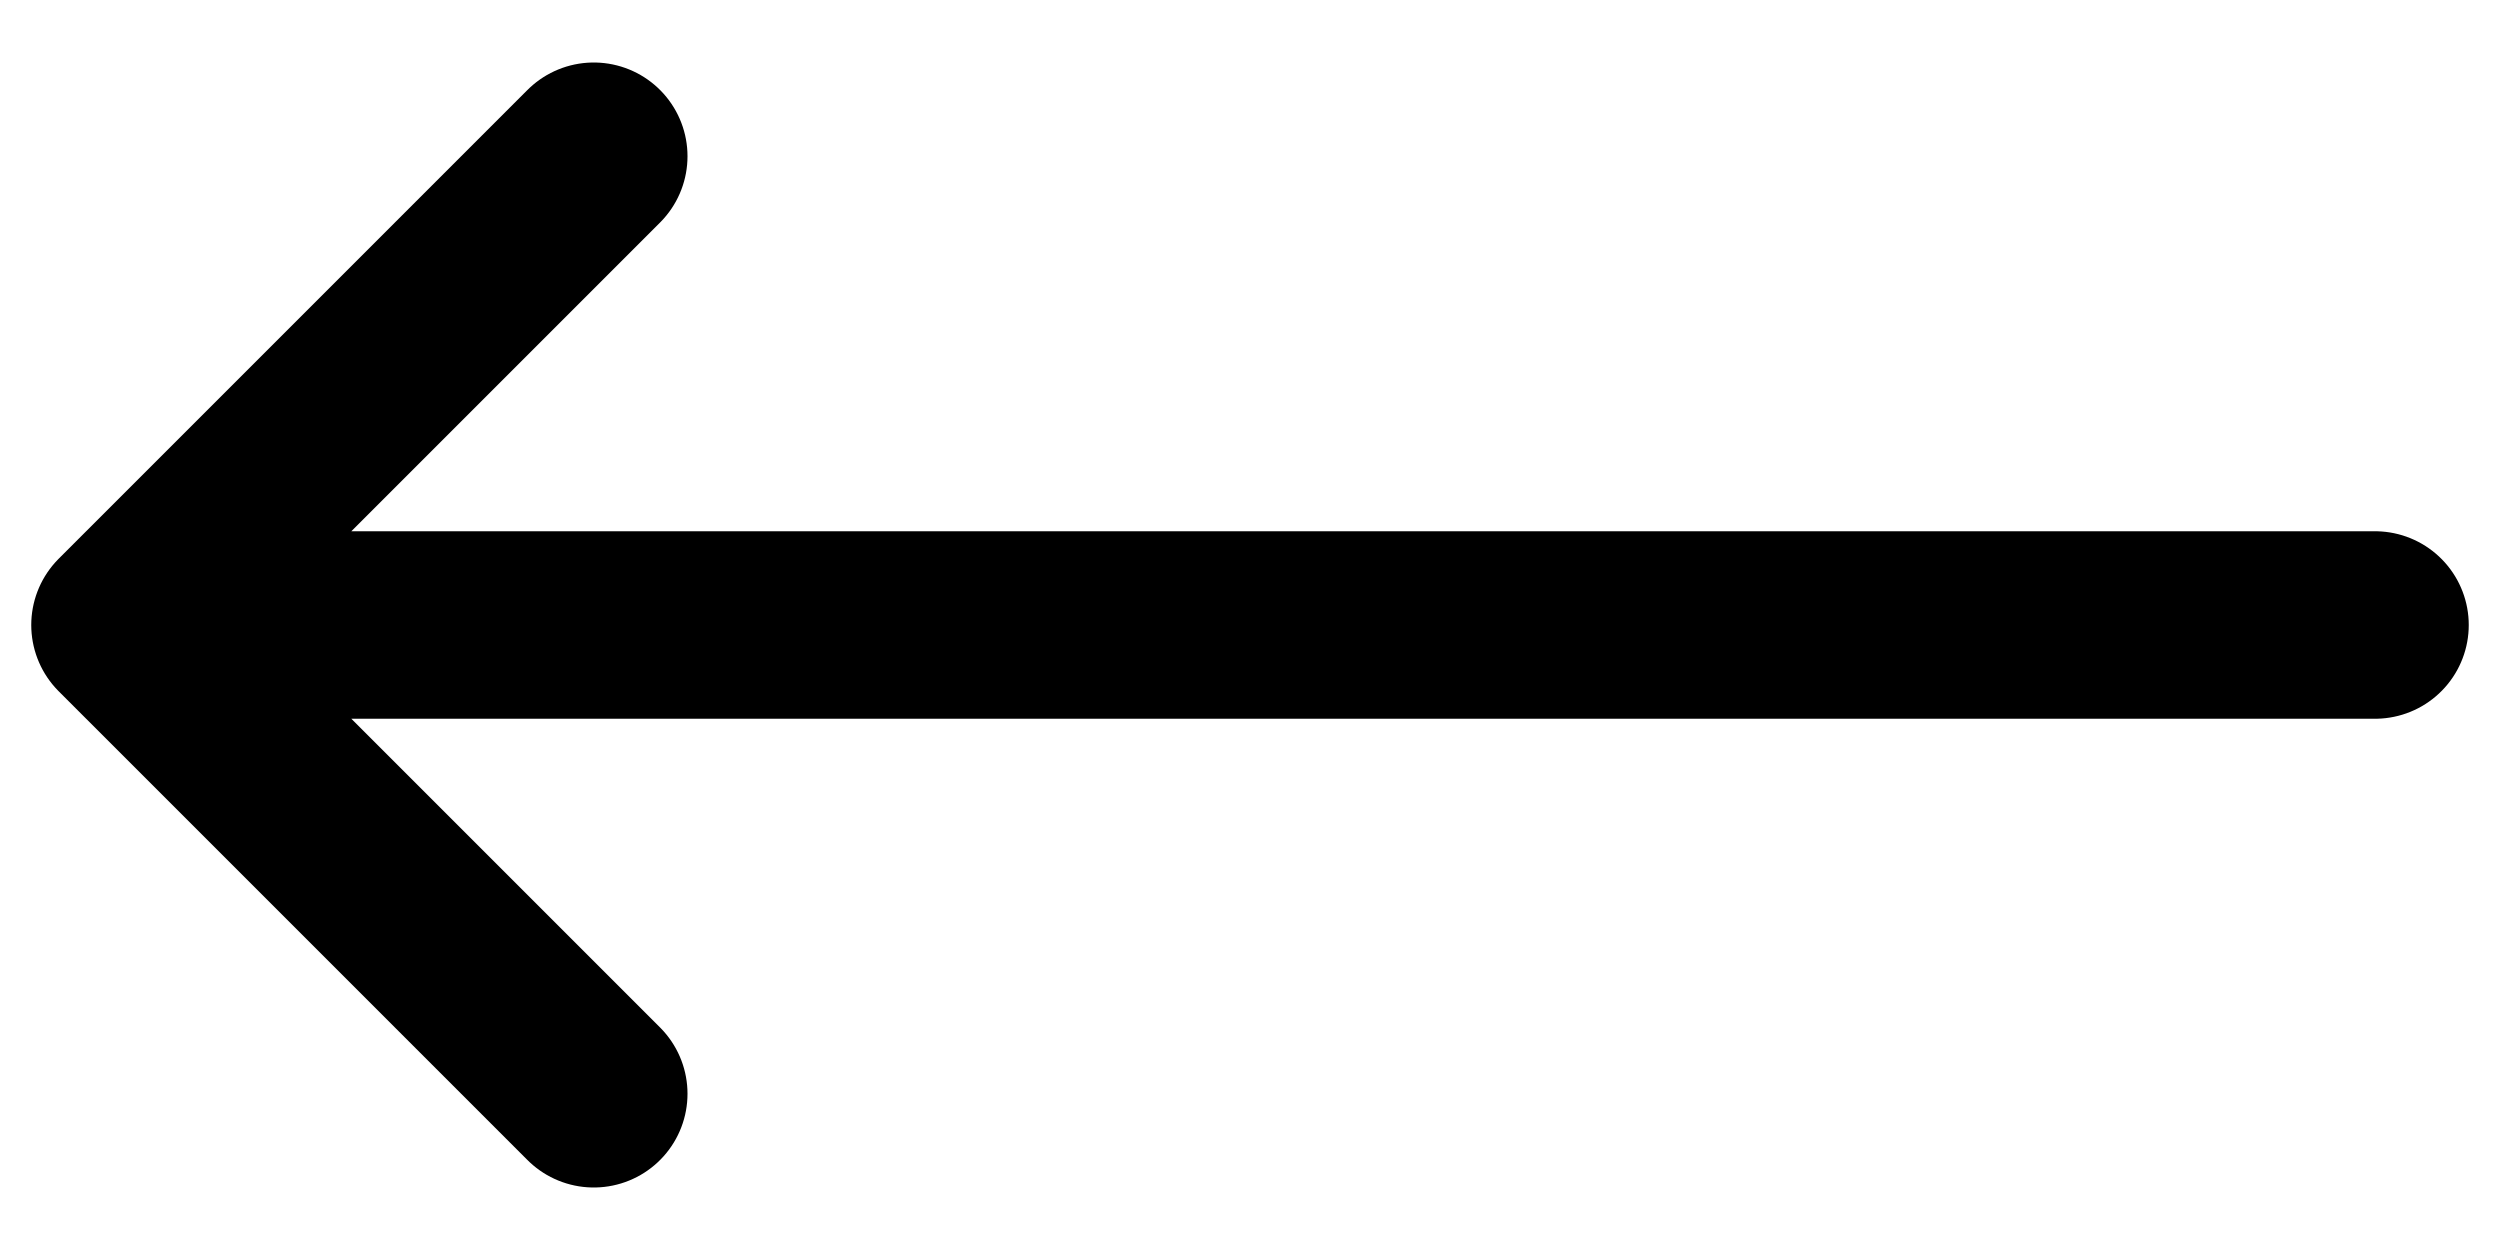
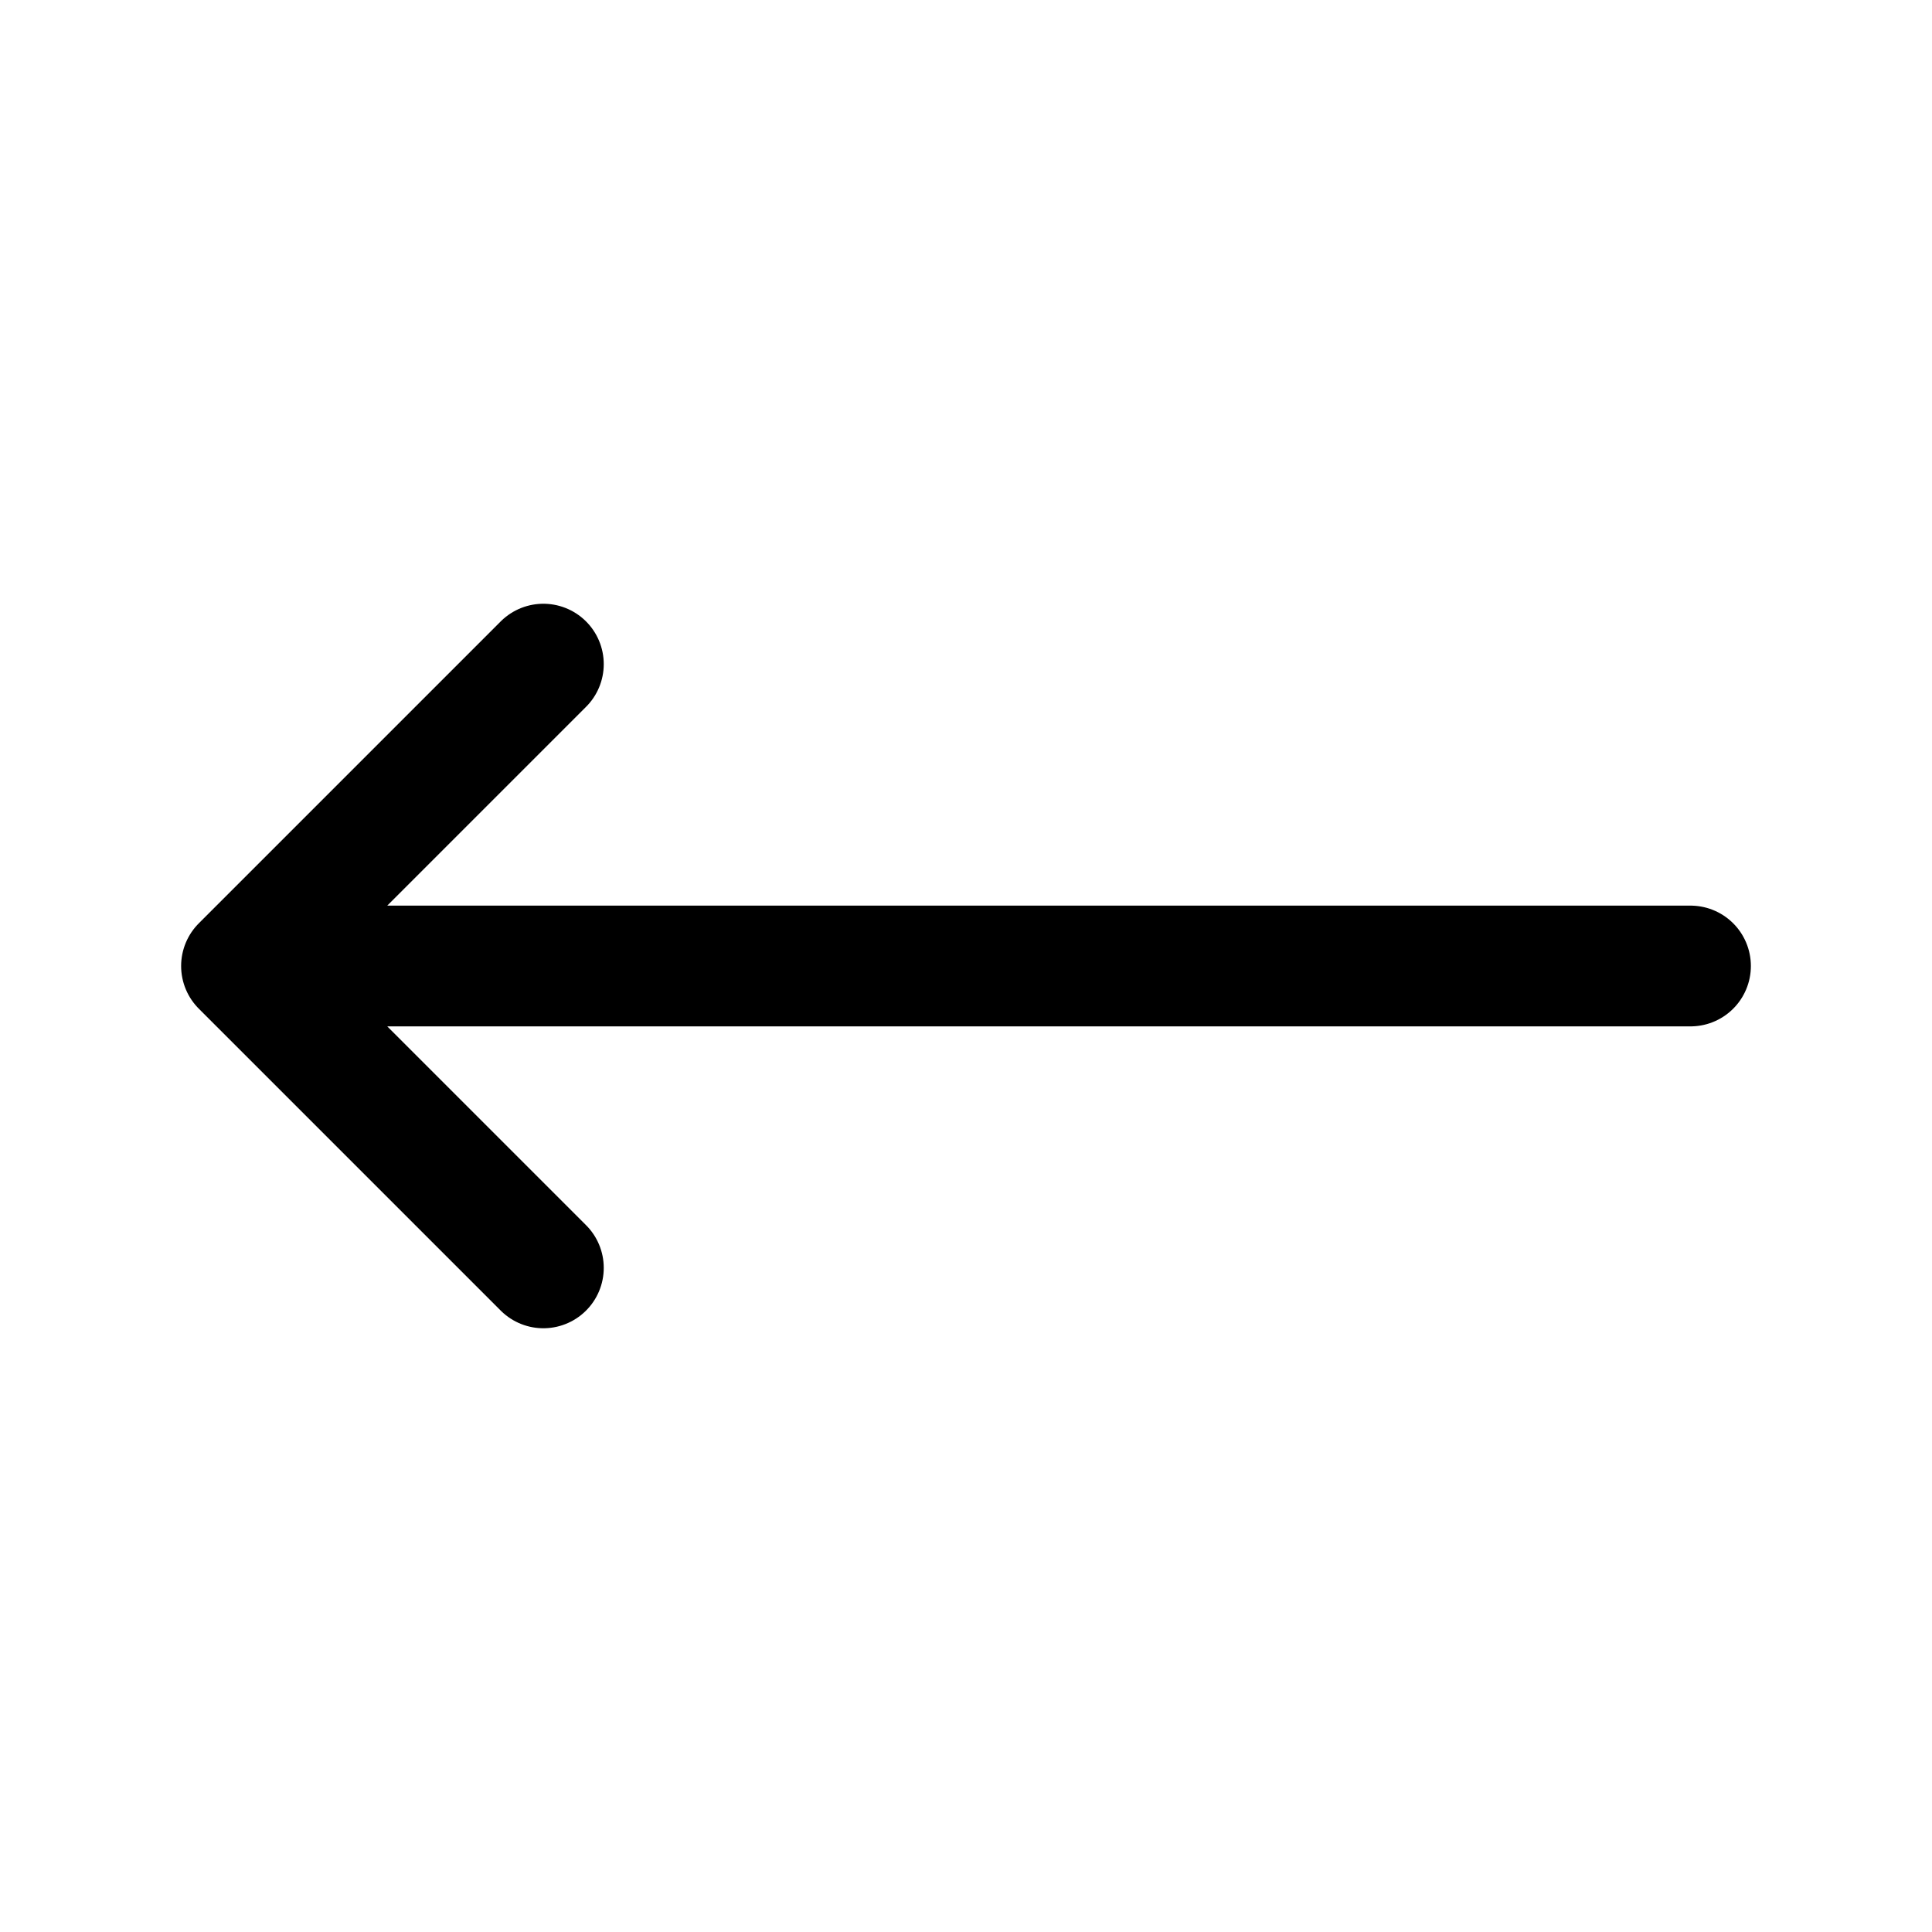
- <svg xmlns="http://www.w3.org/2000/svg" width="20" height="10" viewBox="0 0 20 10" fill="none">
-   <path d="M4.75 8.75L1 5M1 5L4.75 1.25M1 5H19" stroke="black" stroke-width="1.5" stroke-linecap="round" stroke-linejoin="round" />
+ <svg xmlns="http://www.w3.org/2000/svg" width="24" height="24" viewBox="0 0 24 24" fill="none">
+   <path d="M6.75 15.75L3 12M3 12L6.75 8.25M3 12H21" stroke="black" stroke-width="1.5" stroke-linecap="round" stroke-linejoin="round" />
</svg>
